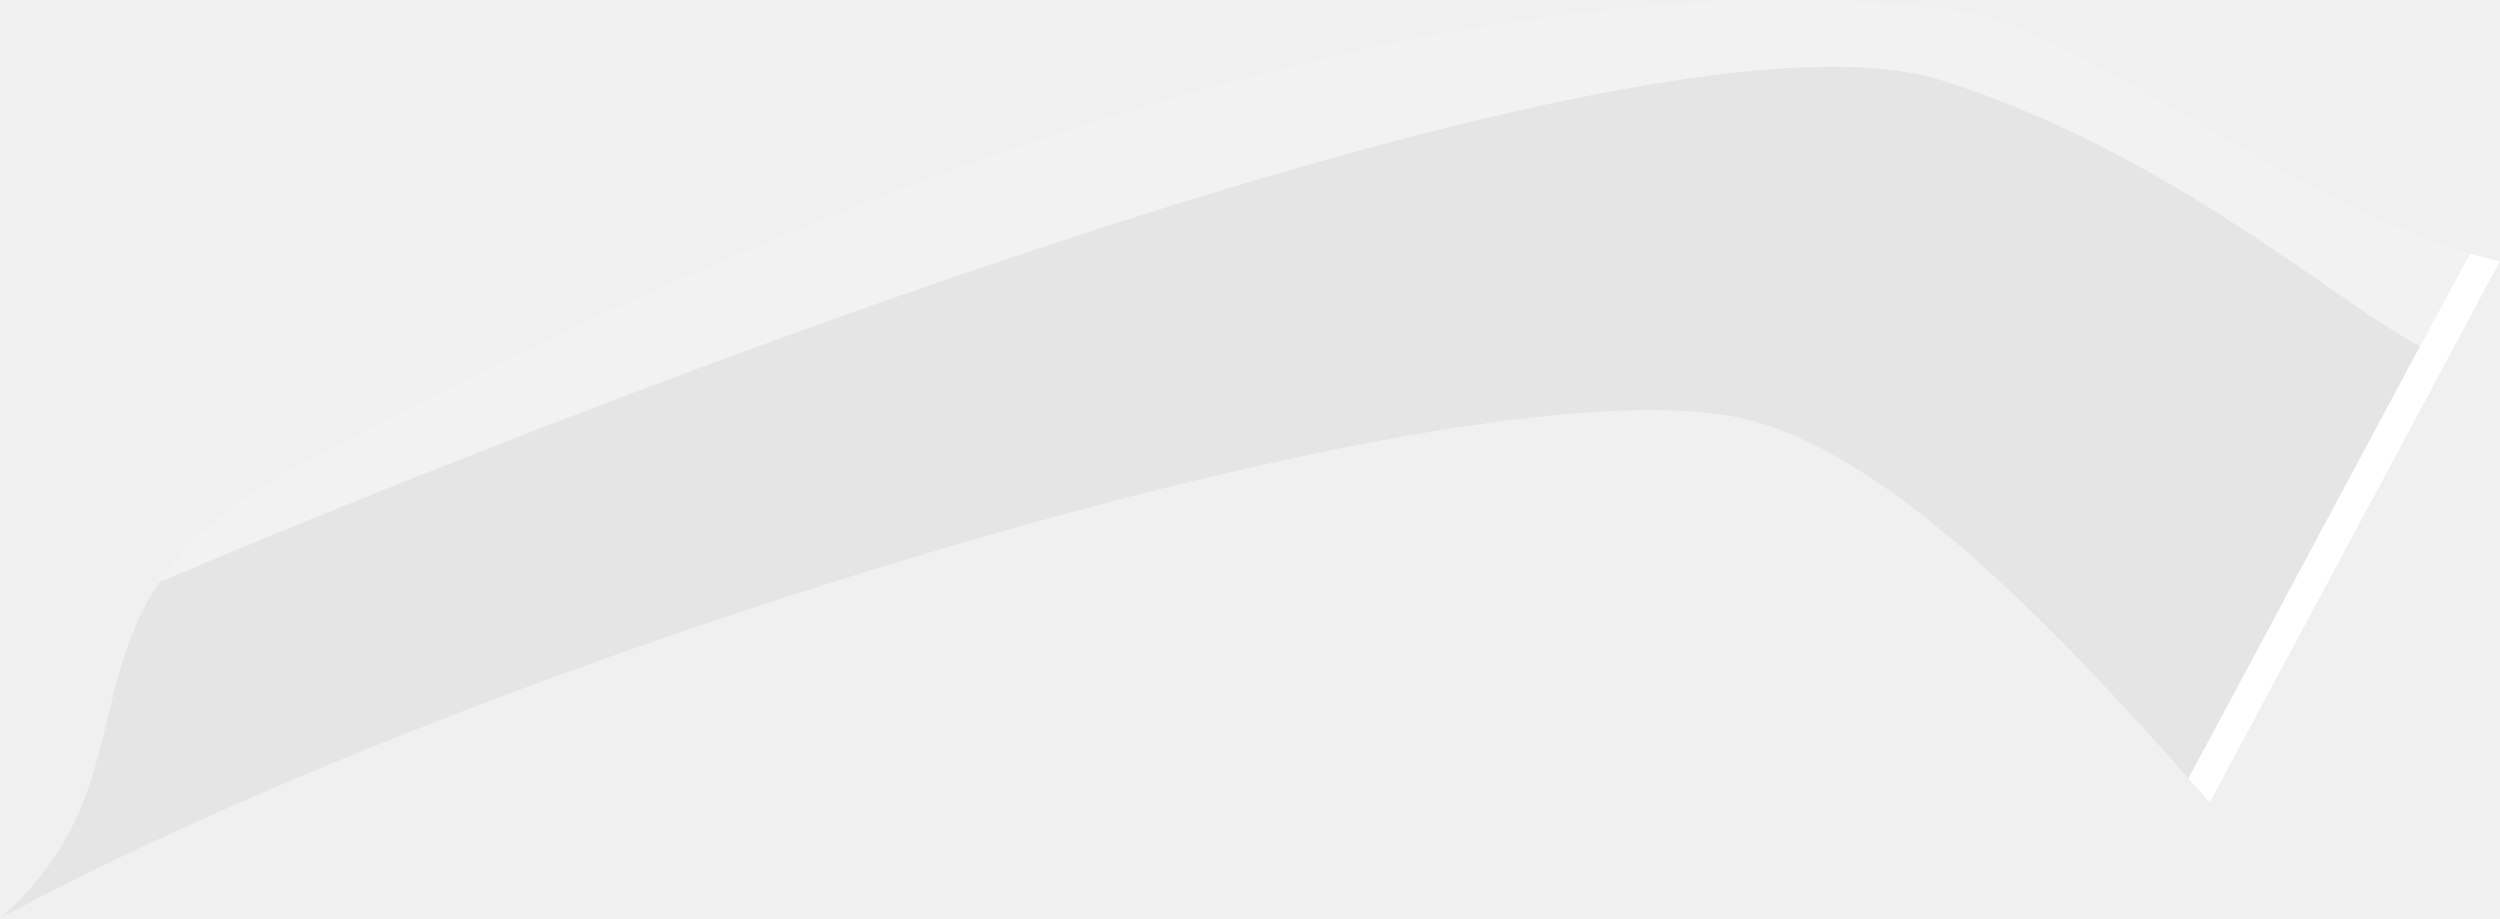
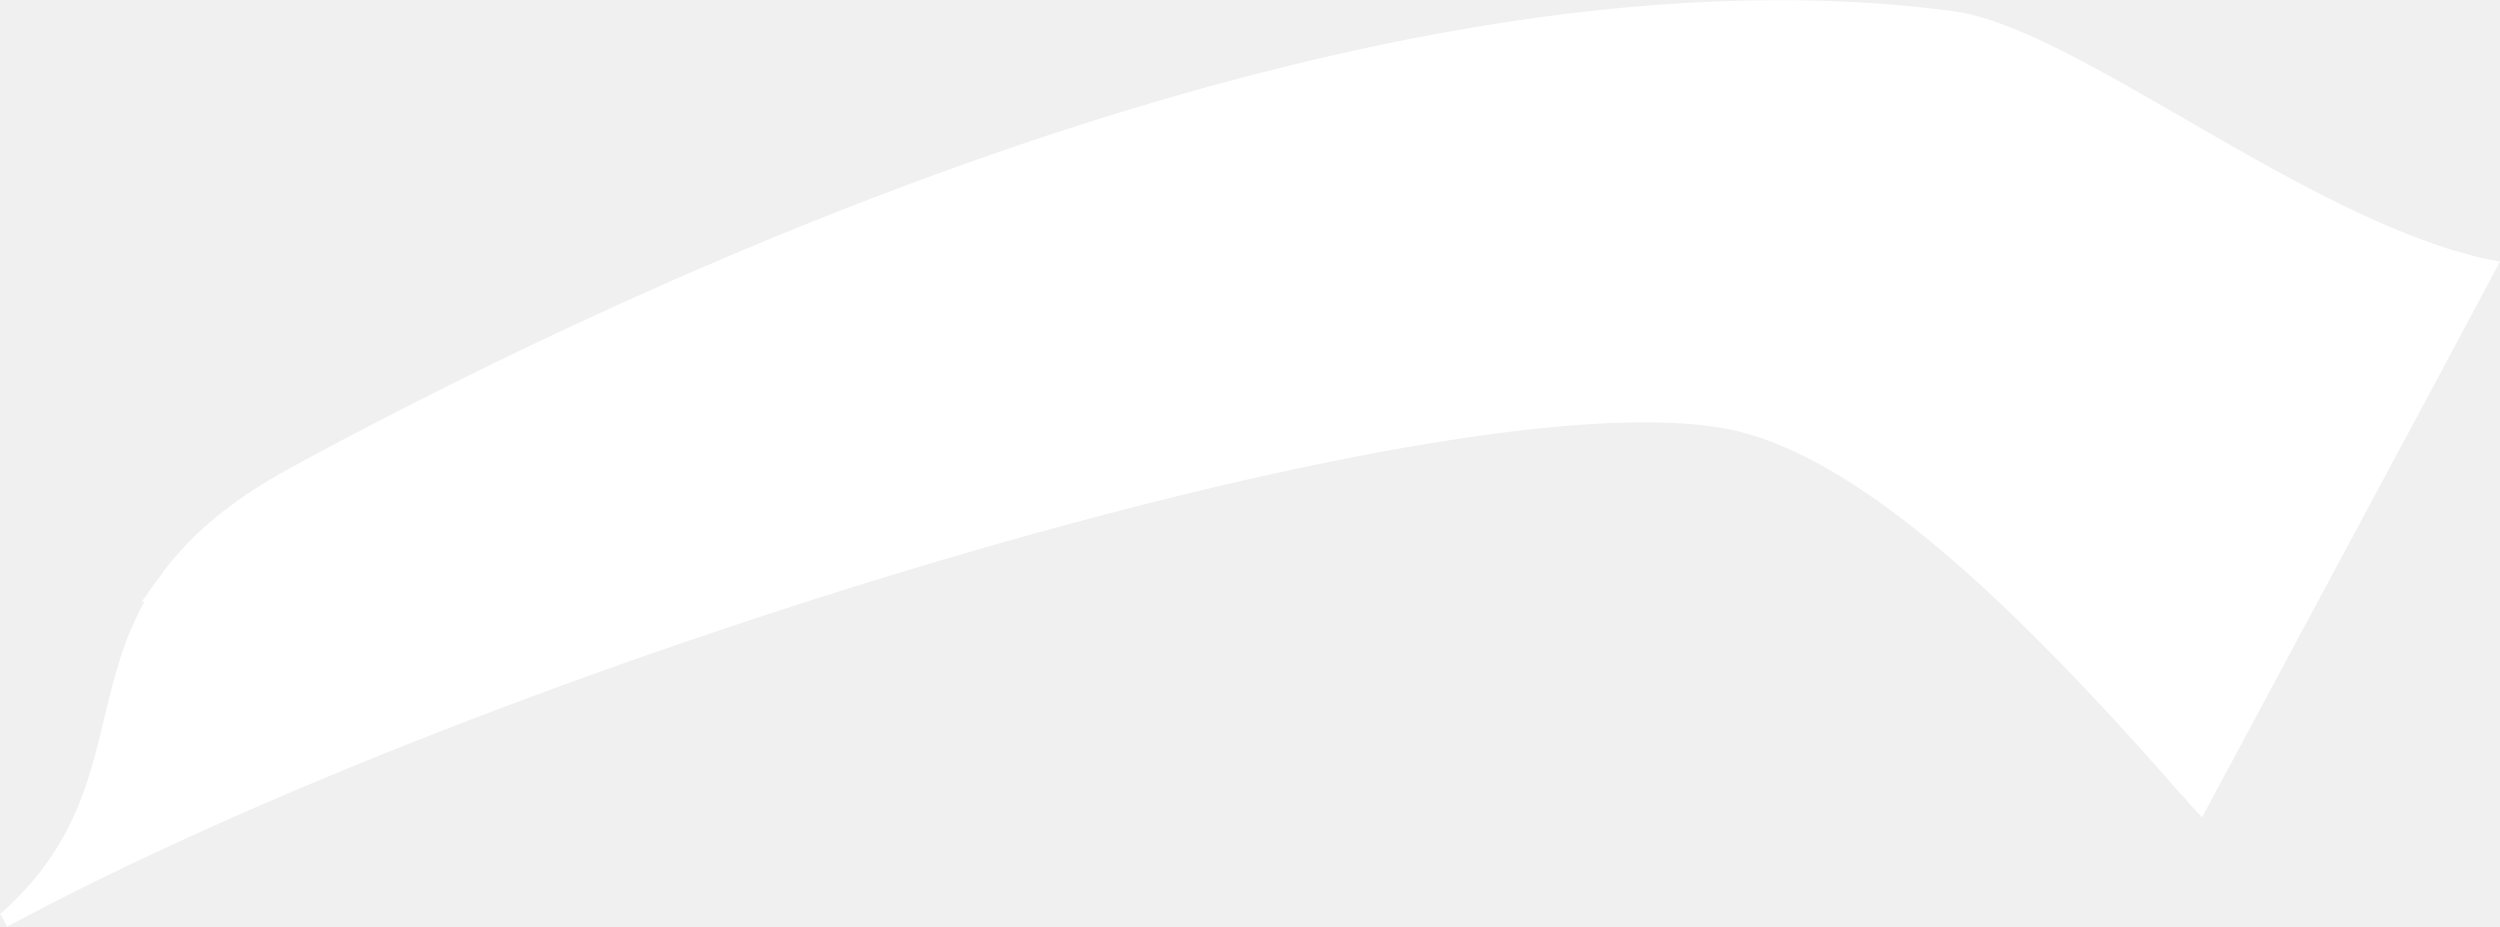
- <svg xmlns="http://www.w3.org/2000/svg" version="1.1" id="Layer_1" x="0px" y="0px" width="171.154px" height="62.864px" viewBox="0 0 171.154 62.864" enable-background="new 0 0 171.154 62.864" xml:space="preserve">
-   <defs id="defs48" />
-   <g id="LB_Pressed">
-     <path fill="#F2F2F2" d="M134.221,0.76C91.974-4.862,38.282,22.221,20.001,32.135c-0.274,0.164-0.557,0.313-0.828,0.464   c-0.083,0.054-0.157,0.11-0.25,0.164c-0.183,0.083-0.351,0.192-0.533,0.303c-0.084,0.065-0.184,0.117-0.29,0.168   c-0.142,0.101-0.297,0.202-0.452,0.297c-0.084,0.046-0.183,0.113-0.288,0.182c-0.131,0.099-0.273,0.188-0.419,0.268   c-0.082,0.068-0.17,0.137-0.269,0.206c-0.134,0.087-0.259,0.171-0.397,0.27c-0.091,0.068-0.163,0.137-0.251,0.19   c-0.137,0.087-0.257,0.188-0.377,0.29c-0.088,0.061-0.173,0.106-0.244,0.172c-0.119,0.103-0.25,0.207-0.362,0.287   c-0.067,0.059-0.147,0.125-0.226,0.191c-0.116,0.105-0.224,0.184-0.348,0.288c-0.072,0.064-0.134,0.127-0.193,0.19   c-0.118,0.081-0.24,0.189-0.341,0.299c-0.056,0.061-0.121,0.109-0.186,0.154c-0.12,0.112-0.214,0.226-0.326,0.325   c-0.057,0.042-0.114,0.098-0.167,0.155c-0.095,0.119-0.209,0.221-0.323,0.328c-0.045,0.052-0.087,0.104-0.125,0.156   c-0.113,0.107-0.227,0.222-0.325,0.348c-0.031,0.045-0.068,0.088-0.107,0.121c-0.118,0.121-0.225,0.255-0.315,0.37   c-0.032,0.029-0.064,0.066-0.095,0.104c-0.118,0.144-0.219,0.266-0.315,0.403c-0.022,0.029-0.045,0.058-0.068,0.087   c-0.119,0.138-0.216,0.285-0.321,0.442c-0.012,0.016-0.023,0.03-0.036,0.042c-0.124,0.152-0.227,0.328-0.333,0.473   c0.025-0.01,97.688-41.961,121.984-34.379c15.54,4.869,27.223,15.331,32.802,18.224l3.423-6.342   C156.689,13.781,142.069,1.797,134.221,0.76z" id="path2" />
+ <svg xmlns="http://www.w3.org/2000/svg" width="172.186" height="63.816" viewBox="0 0 172.186 63.816">
+   <g id="bumper" transform="translate(0.271 0.512)">
+     <path id="path2" d="M134.221.76C91.974-4.862,38.282,22.221,20,32.135c-.274.164-.557.313-.828.464-.083.054-.157.11-.25.164a5.049,5.049,0,0,0-.533.3,1.621,1.621,0,0,1-.29.168c-.142.1-.3.2-.452.3-.084.046-.183.113-.288.182a3.428,3.428,0,0,1-.419.268c-.082.068-.17.137-.269.206-.134.087-.259.171-.4.27-.091.068-.163.137-.251.19a3.393,3.393,0,0,0-.377.29,2.141,2.141,0,0,0-.244.172c-.119.1-.25.207-.362.287-.067.059-.147.125-.226.191-.116.1-.224.184-.348.288-.072.064-.134.127-.193.19a2.083,2.083,0,0,0-.341.3,1.079,1.079,0,0,1-.186.154c-.12.112-.214.226-.326.325a1.264,1.264,0,0,0-.167.155,3.221,3.221,0,0,1-.323.328c-.045.052-.087.1-.125.156a3.162,3.162,0,0,0-.325.348.626.626,0,0,1-.107.121,4.513,4.513,0,0,0-.315.37.972.972,0,0,0-.1.1c-.118.144-.219.266-.315.4l-.068.087a4.426,4.426,0,0,0-.321.442.3.3,0,0,1-.036.042c-.124.152-.227.328-.333.473.025-.01,97.688-41.961,121.984-34.379,15.54,4.869,27.223,15.331,32.8,18.224l3.423-6.342C156.689,13.781,142.069,1.8,134.221.76Z" fill="#fff" stroke="#fff" stroke-width="1" />
    <g id="g10">
-       <path fill="#E5E5E5" d="M166.167,23.969c0.156,0.063,0.306,0.123,0.464,0.187C166.472,24.092,166.323,24.03,166.167,23.969z" id="path4" />
-       <path fill="#E5E5E5" d="M165.693,23.72c-5.579-2.882-17.262-13.358-32.815-18.231C108.67-2.066,11.571,39.581,10.901,39.864    C5.931,47.299,8.69,55.195,0.06,62.83C0.044,62.843,0.018,62.854,0,62.864c33.159-17.875,99.165-38.11,118.749-34.331    c9.123,1.756,19.905,12.083,31.08,24.761l15.851-29.583C165.685,23.715,165.688,23.718,165.693,23.72z" id="path6" />
-       <path fill="#FFFFFF" d="M165.693,23.72c0.172,0.088,0.313,0.173,0.473,0.249C166.005,23.892,165.865,23.808,165.693,23.72z" id="path8" />
+       <path id="path4" d="M166.167,23.969l.464.187C166.472,24.092,166.323,24.03,166.167,23.969Z" fill="#fff" stroke="#fff" stroke-width="1" />
+       <path id="path6" d="M165.693,23.72c-5.579-2.882-17.262-13.358-32.815-18.231C108.67-2.066,11.571,39.581,10.9,39.864,5.931,47.3,8.69,55.195.06,62.83a.442.442,0,0,1-.06.034c33.159-17.875,99.165-38.11,118.749-34.331,9.123,1.756,19.905,12.083,31.08,24.761L165.68,23.711A.051.051,0,0,0,165.693,23.72Z" fill="#fff" stroke="#fff" stroke-width="1" />
+       <path id="path8" d="M165.693,23.72c.172.088.313.173.473.249C166.005,23.892,165.865,23.808,165.693,23.72Z" fill="#fff" stroke="#fff" stroke-width="1" />
    </g>
-     <path fill="#FFFFFF" d="M150.555,54.101c0.234,0.296,0.466,0.565,0.725,0.835l16.384-30.538l3.49-6.531   c-0.344-0.066-0.688-0.131-1.038-0.226c-0.335-0.092-0.673-0.19-1.013-0.271l-3.423,6.342l-15.851,29.583   C150.064,53.563,150.296,53.83,150.555,54.101L150.555,54.101" id="path12" />
+     <path id="path12" d="M150.555,54.1c.234.3.466.565.725.835L167.664,24.4l3.49-6.531c-.344-.066-.688-.131-1.038-.226s-.673-.19-1.013-.271l-3.423,6.342L149.829,53.3c.235.268.467.535.726.806h0" fill="#fff" stroke="#fff" stroke-width="1" />
  </g>
-   <g id="g15">
- </g>
-   <g id="g17">
- </g>
-   <g id="g19">
- </g>
-   <g id="g21">
- </g>
-   <g id="g23">
- </g>
-   <g id="g25">
- </g>
-   <g id="g27">
- </g>
-   <g id="g29">
- </g>
-   <g id="g31">
- </g>
-   <g id="g33">
- </g>
-   <g id="g35">
- </g>
-   <g id="g37">
- </g>
-   <g id="g39">
- </g>
-   <g id="g41">
- </g>
-   <g id="g43">
- </g>
</svg>
